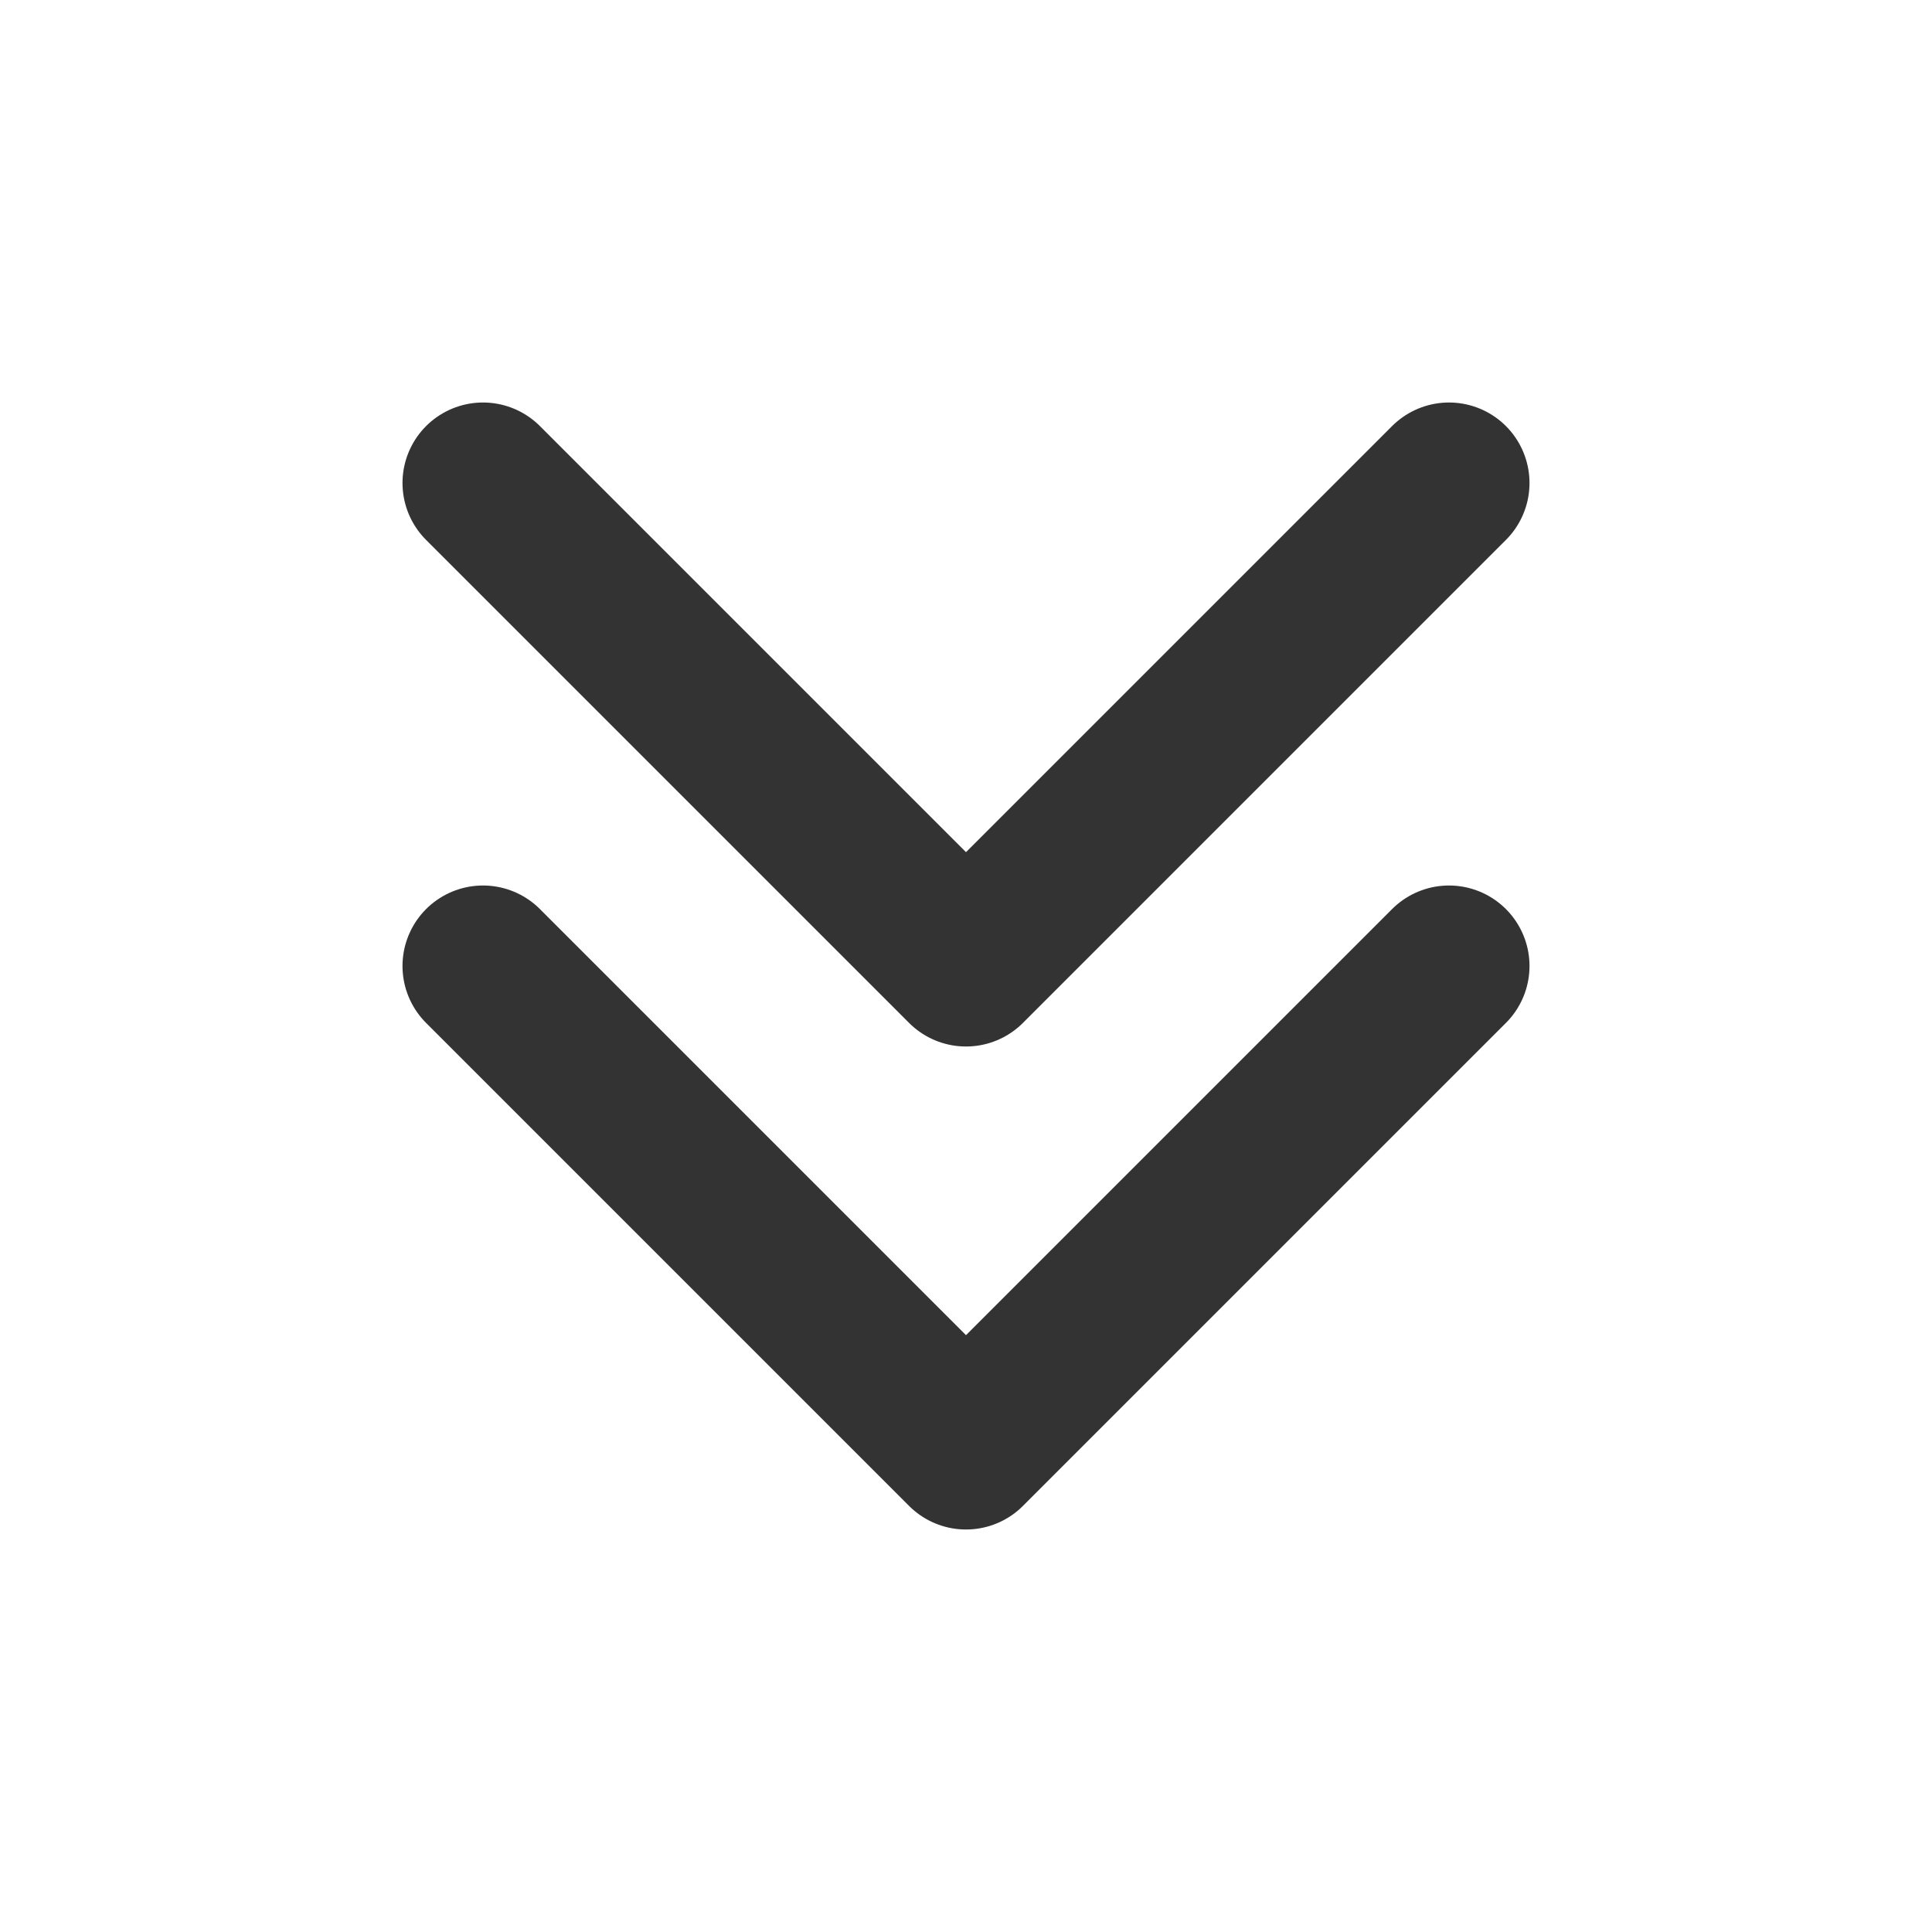
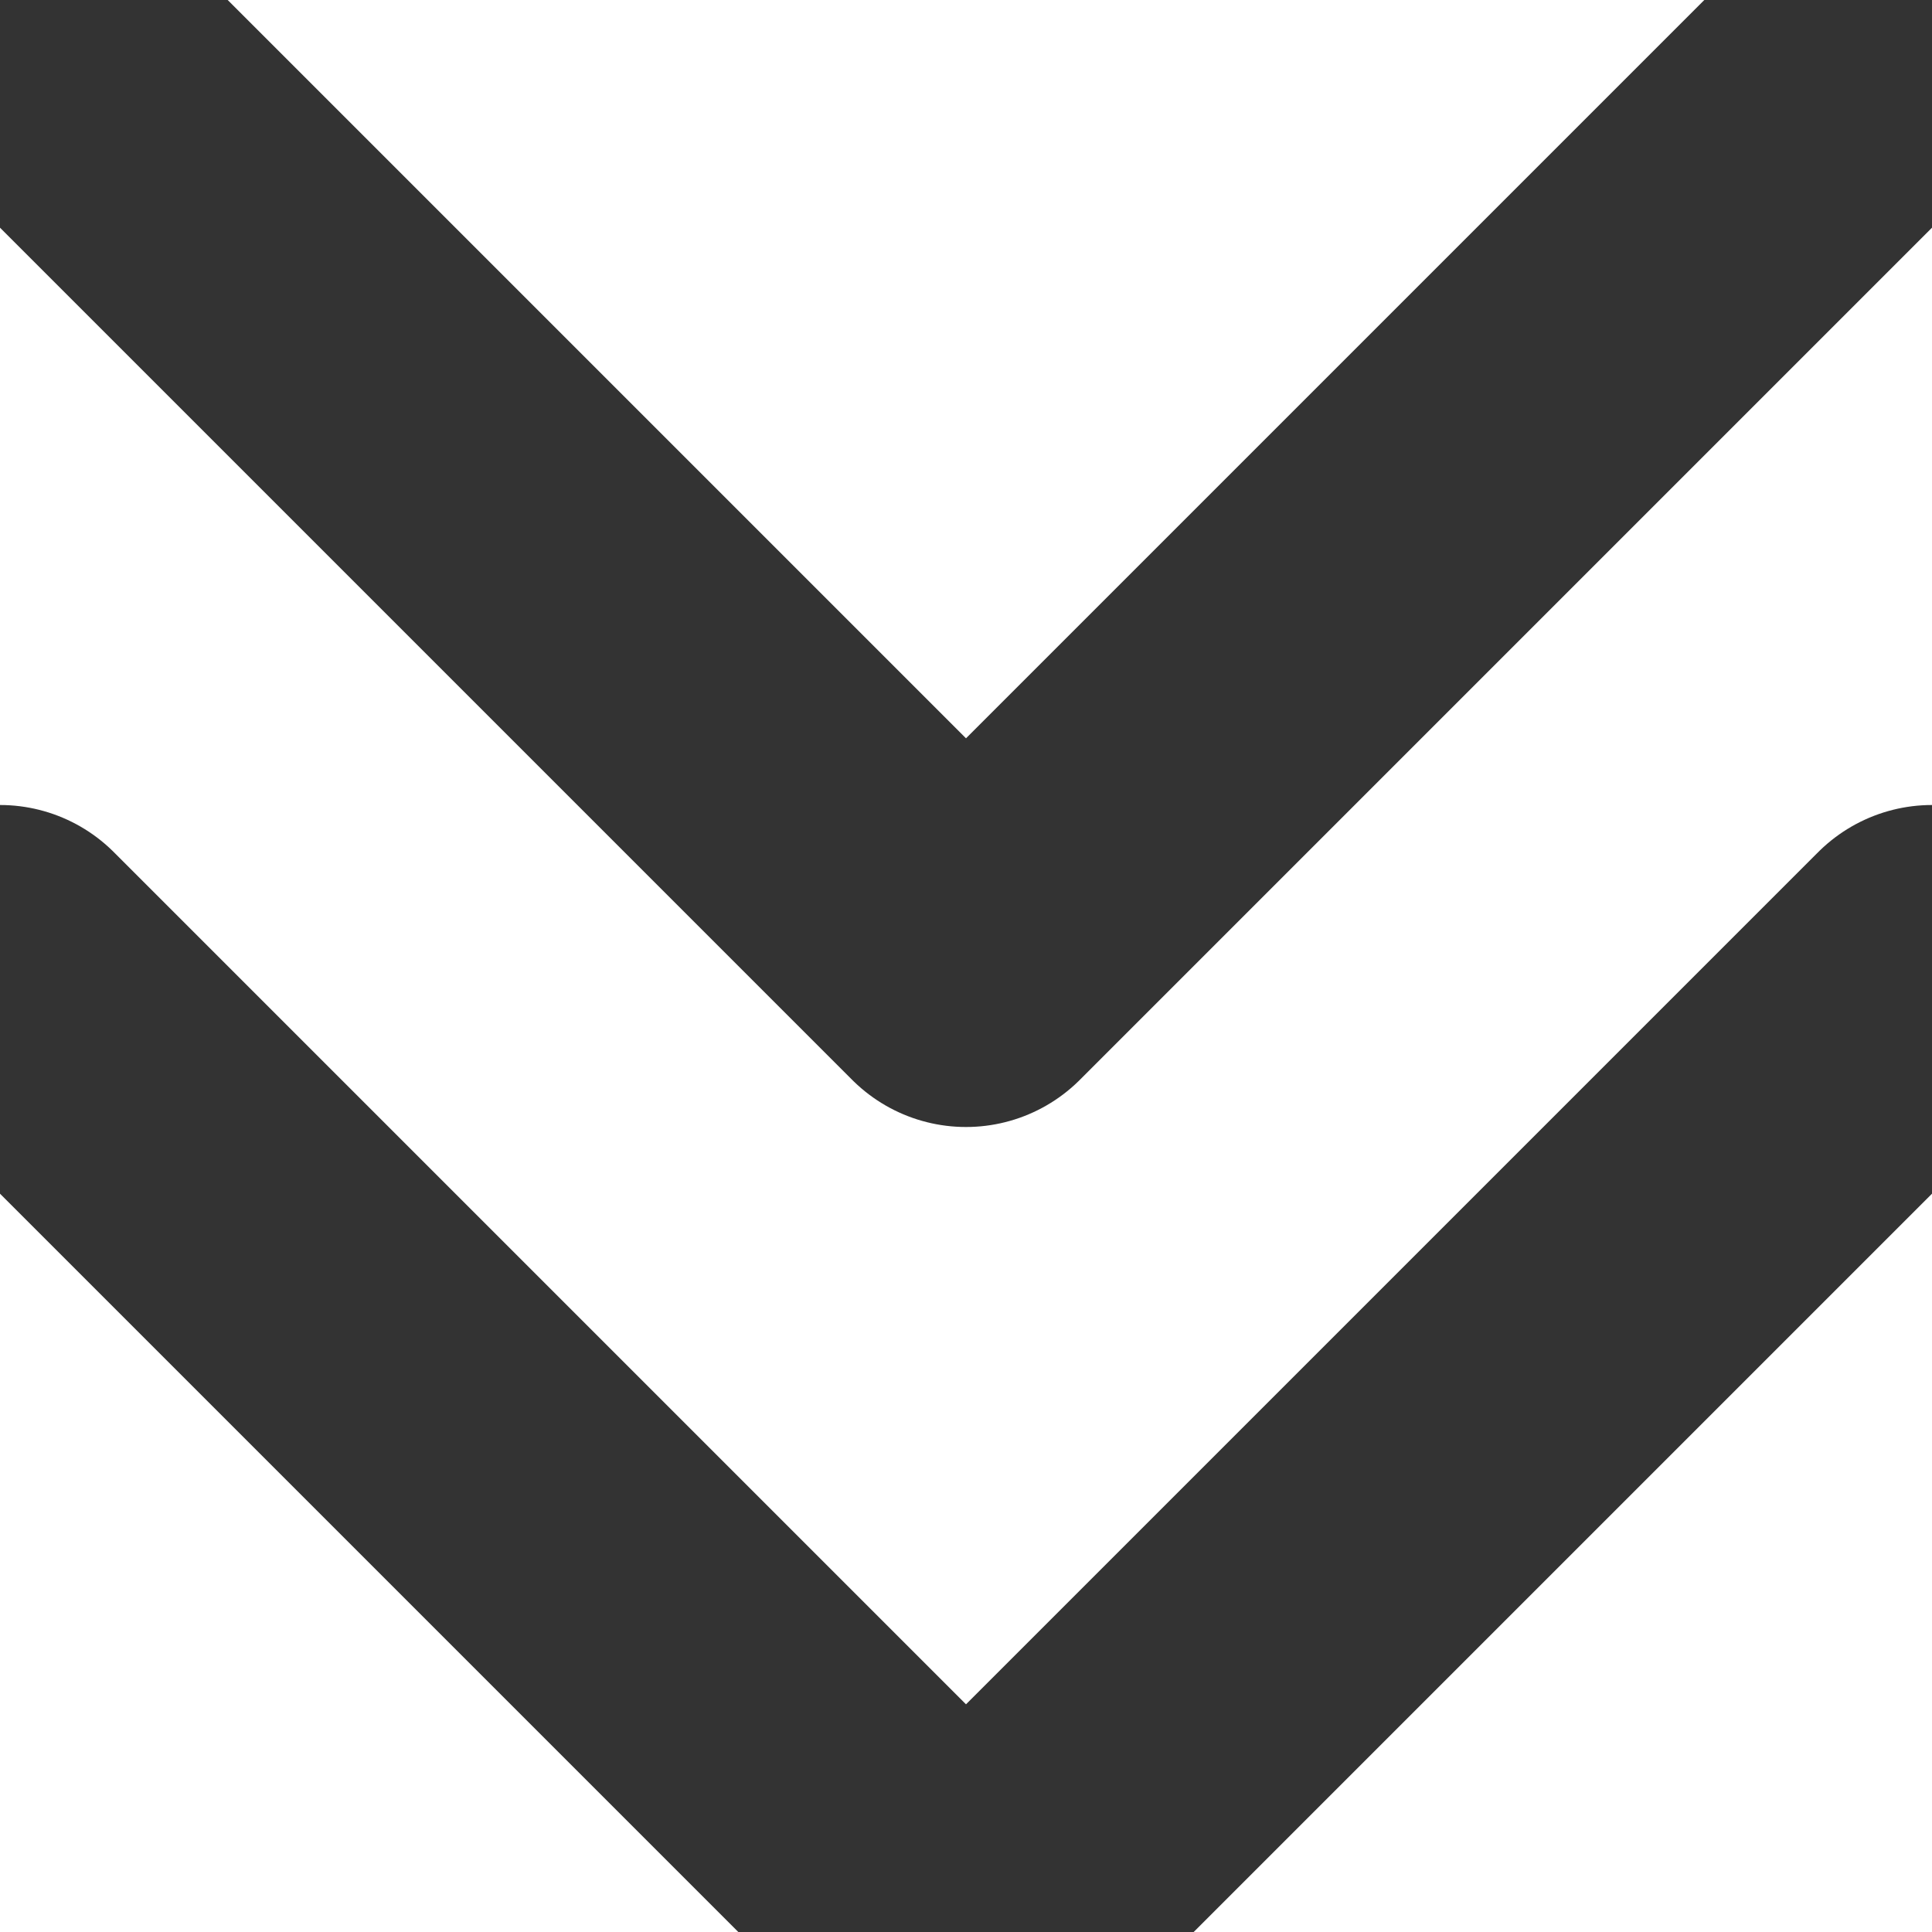
- <svg xmlns="http://www.w3.org/2000/svg" width="24" height="24" viewBox="0 0 48 48" fill="none">
+ <svg xmlns="http://www.w3.org/2000/svg" width="24" height="24" viewBox="12.0 12.0 24.0 24.0" fill="none">
  <path d="M36 12L24 24L12 12" stroke="#333" stroke-width="4" stroke-linecap="round" stroke-linejoin="round" />
  <path d="M36 24L24 36L12 24" stroke="#333" stroke-width="4" stroke-linecap="round" stroke-linejoin="round" />
</svg>
